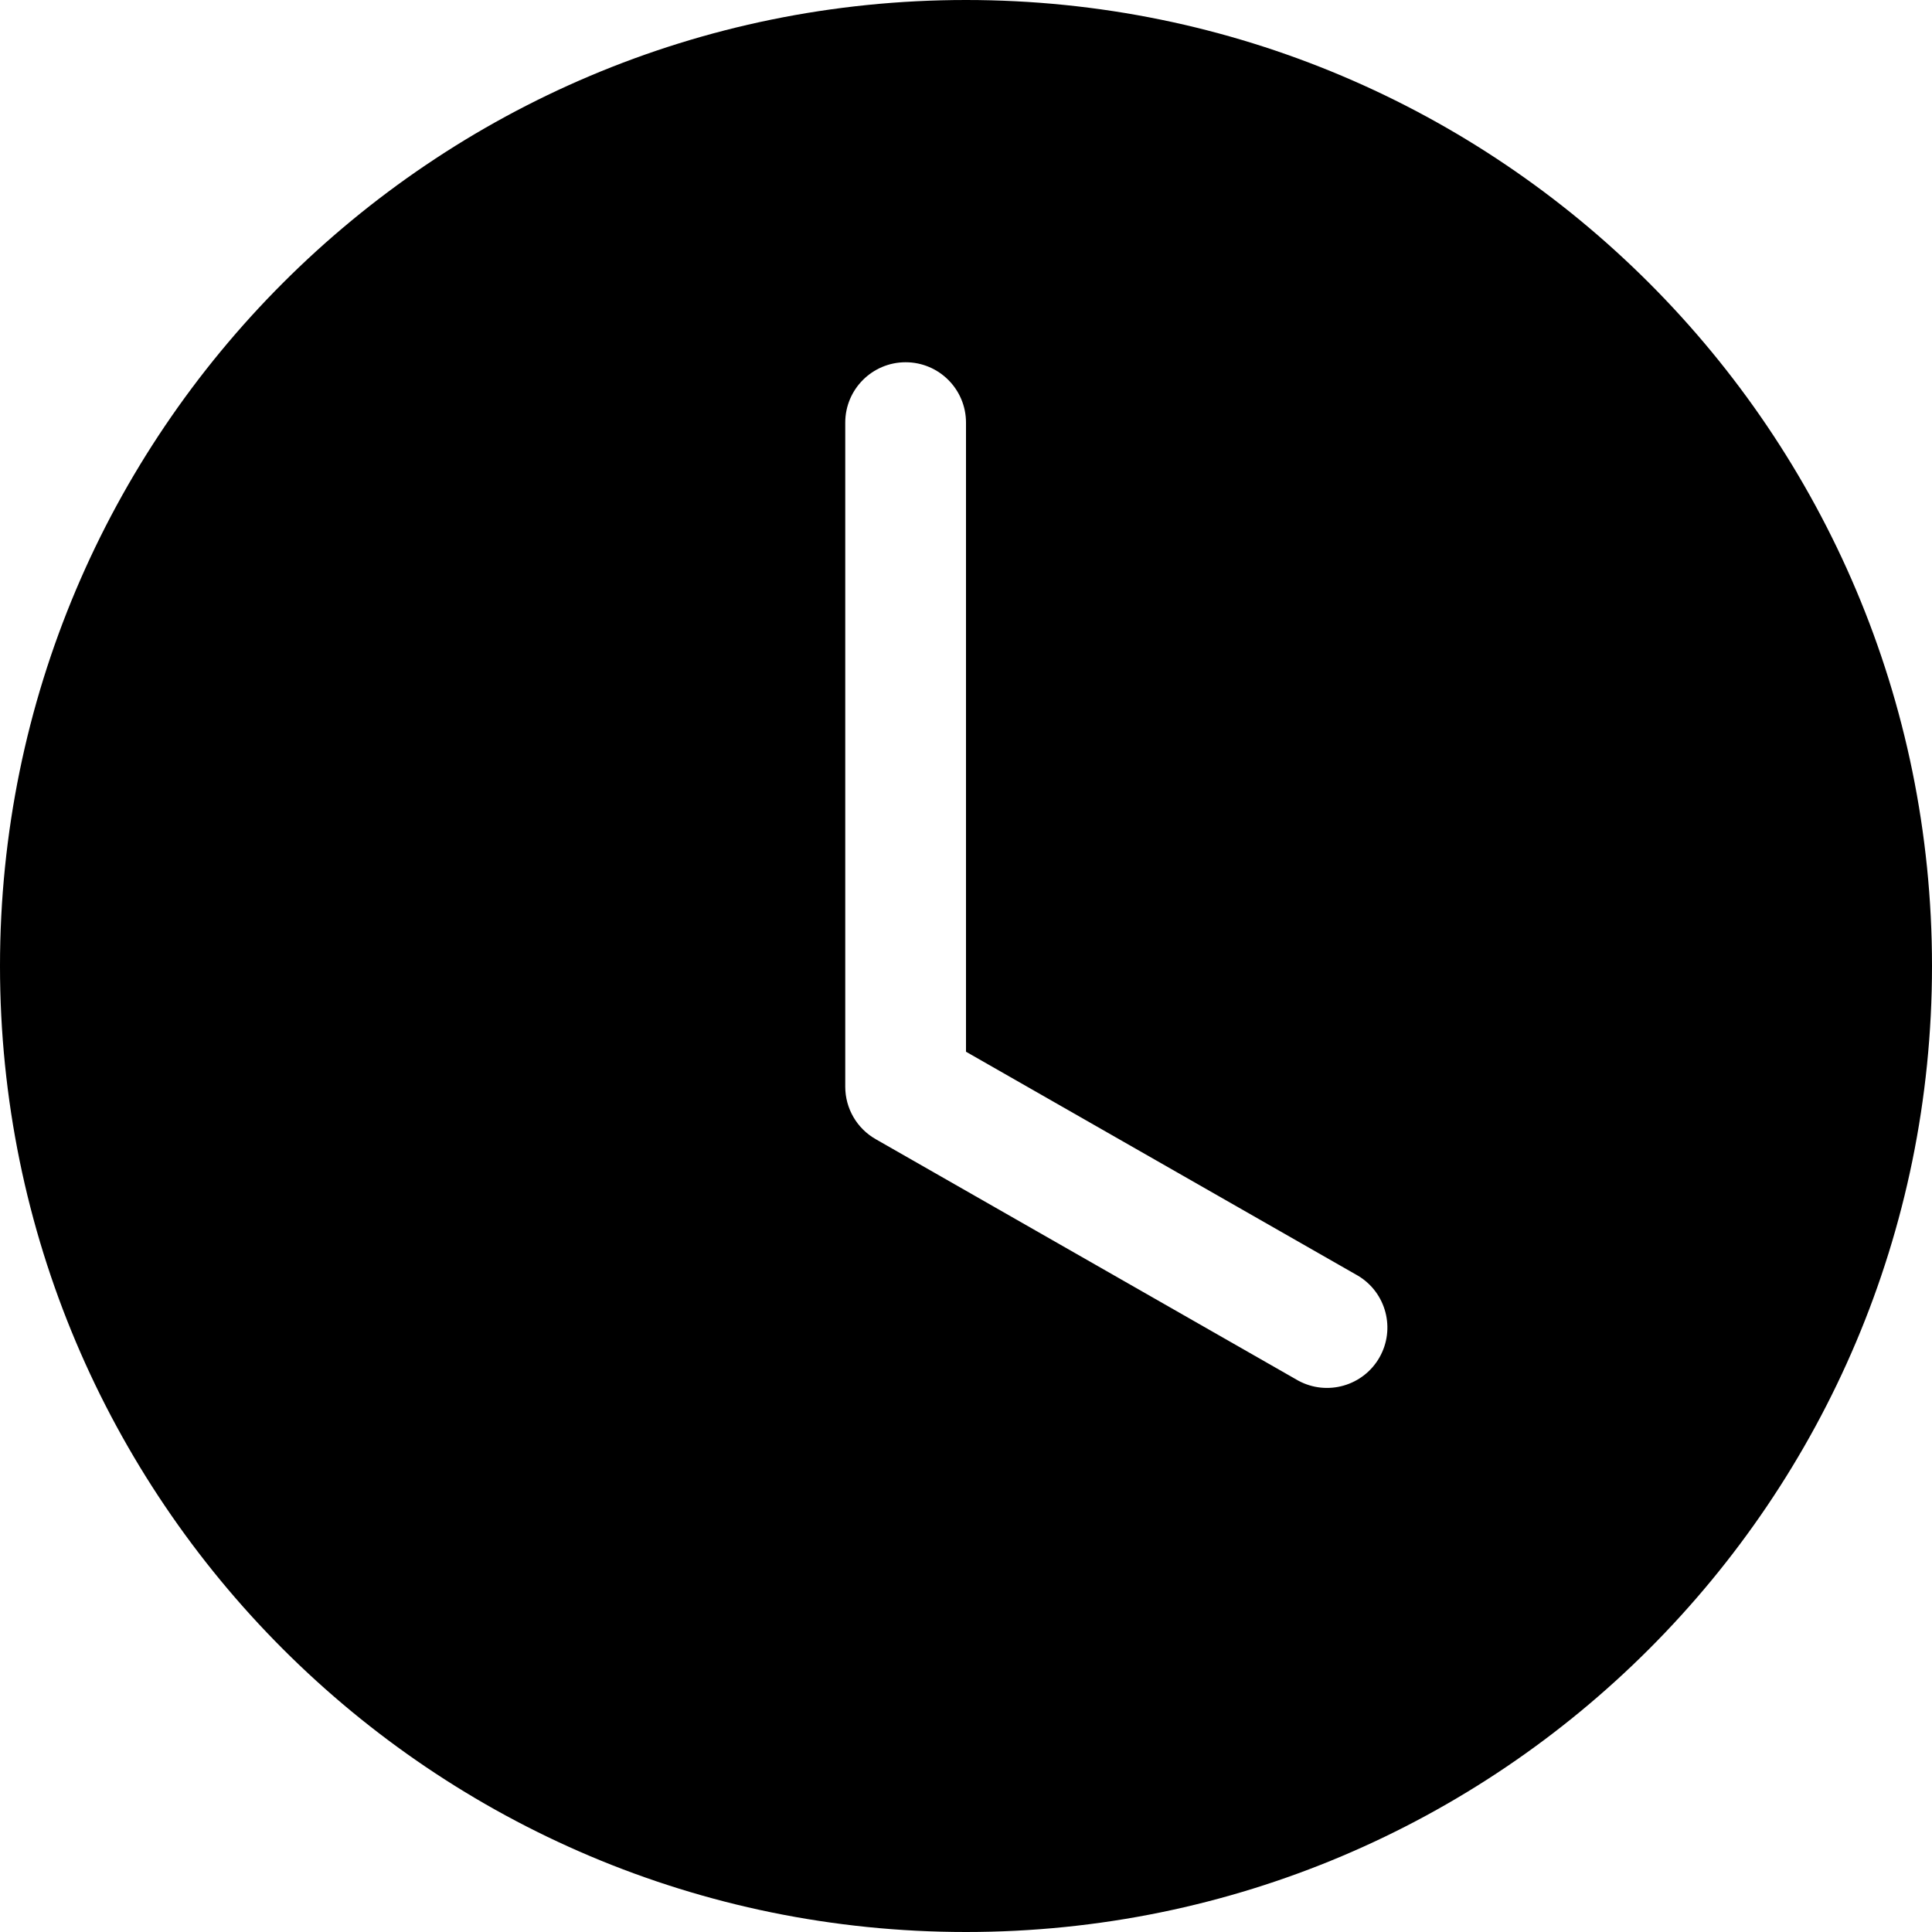
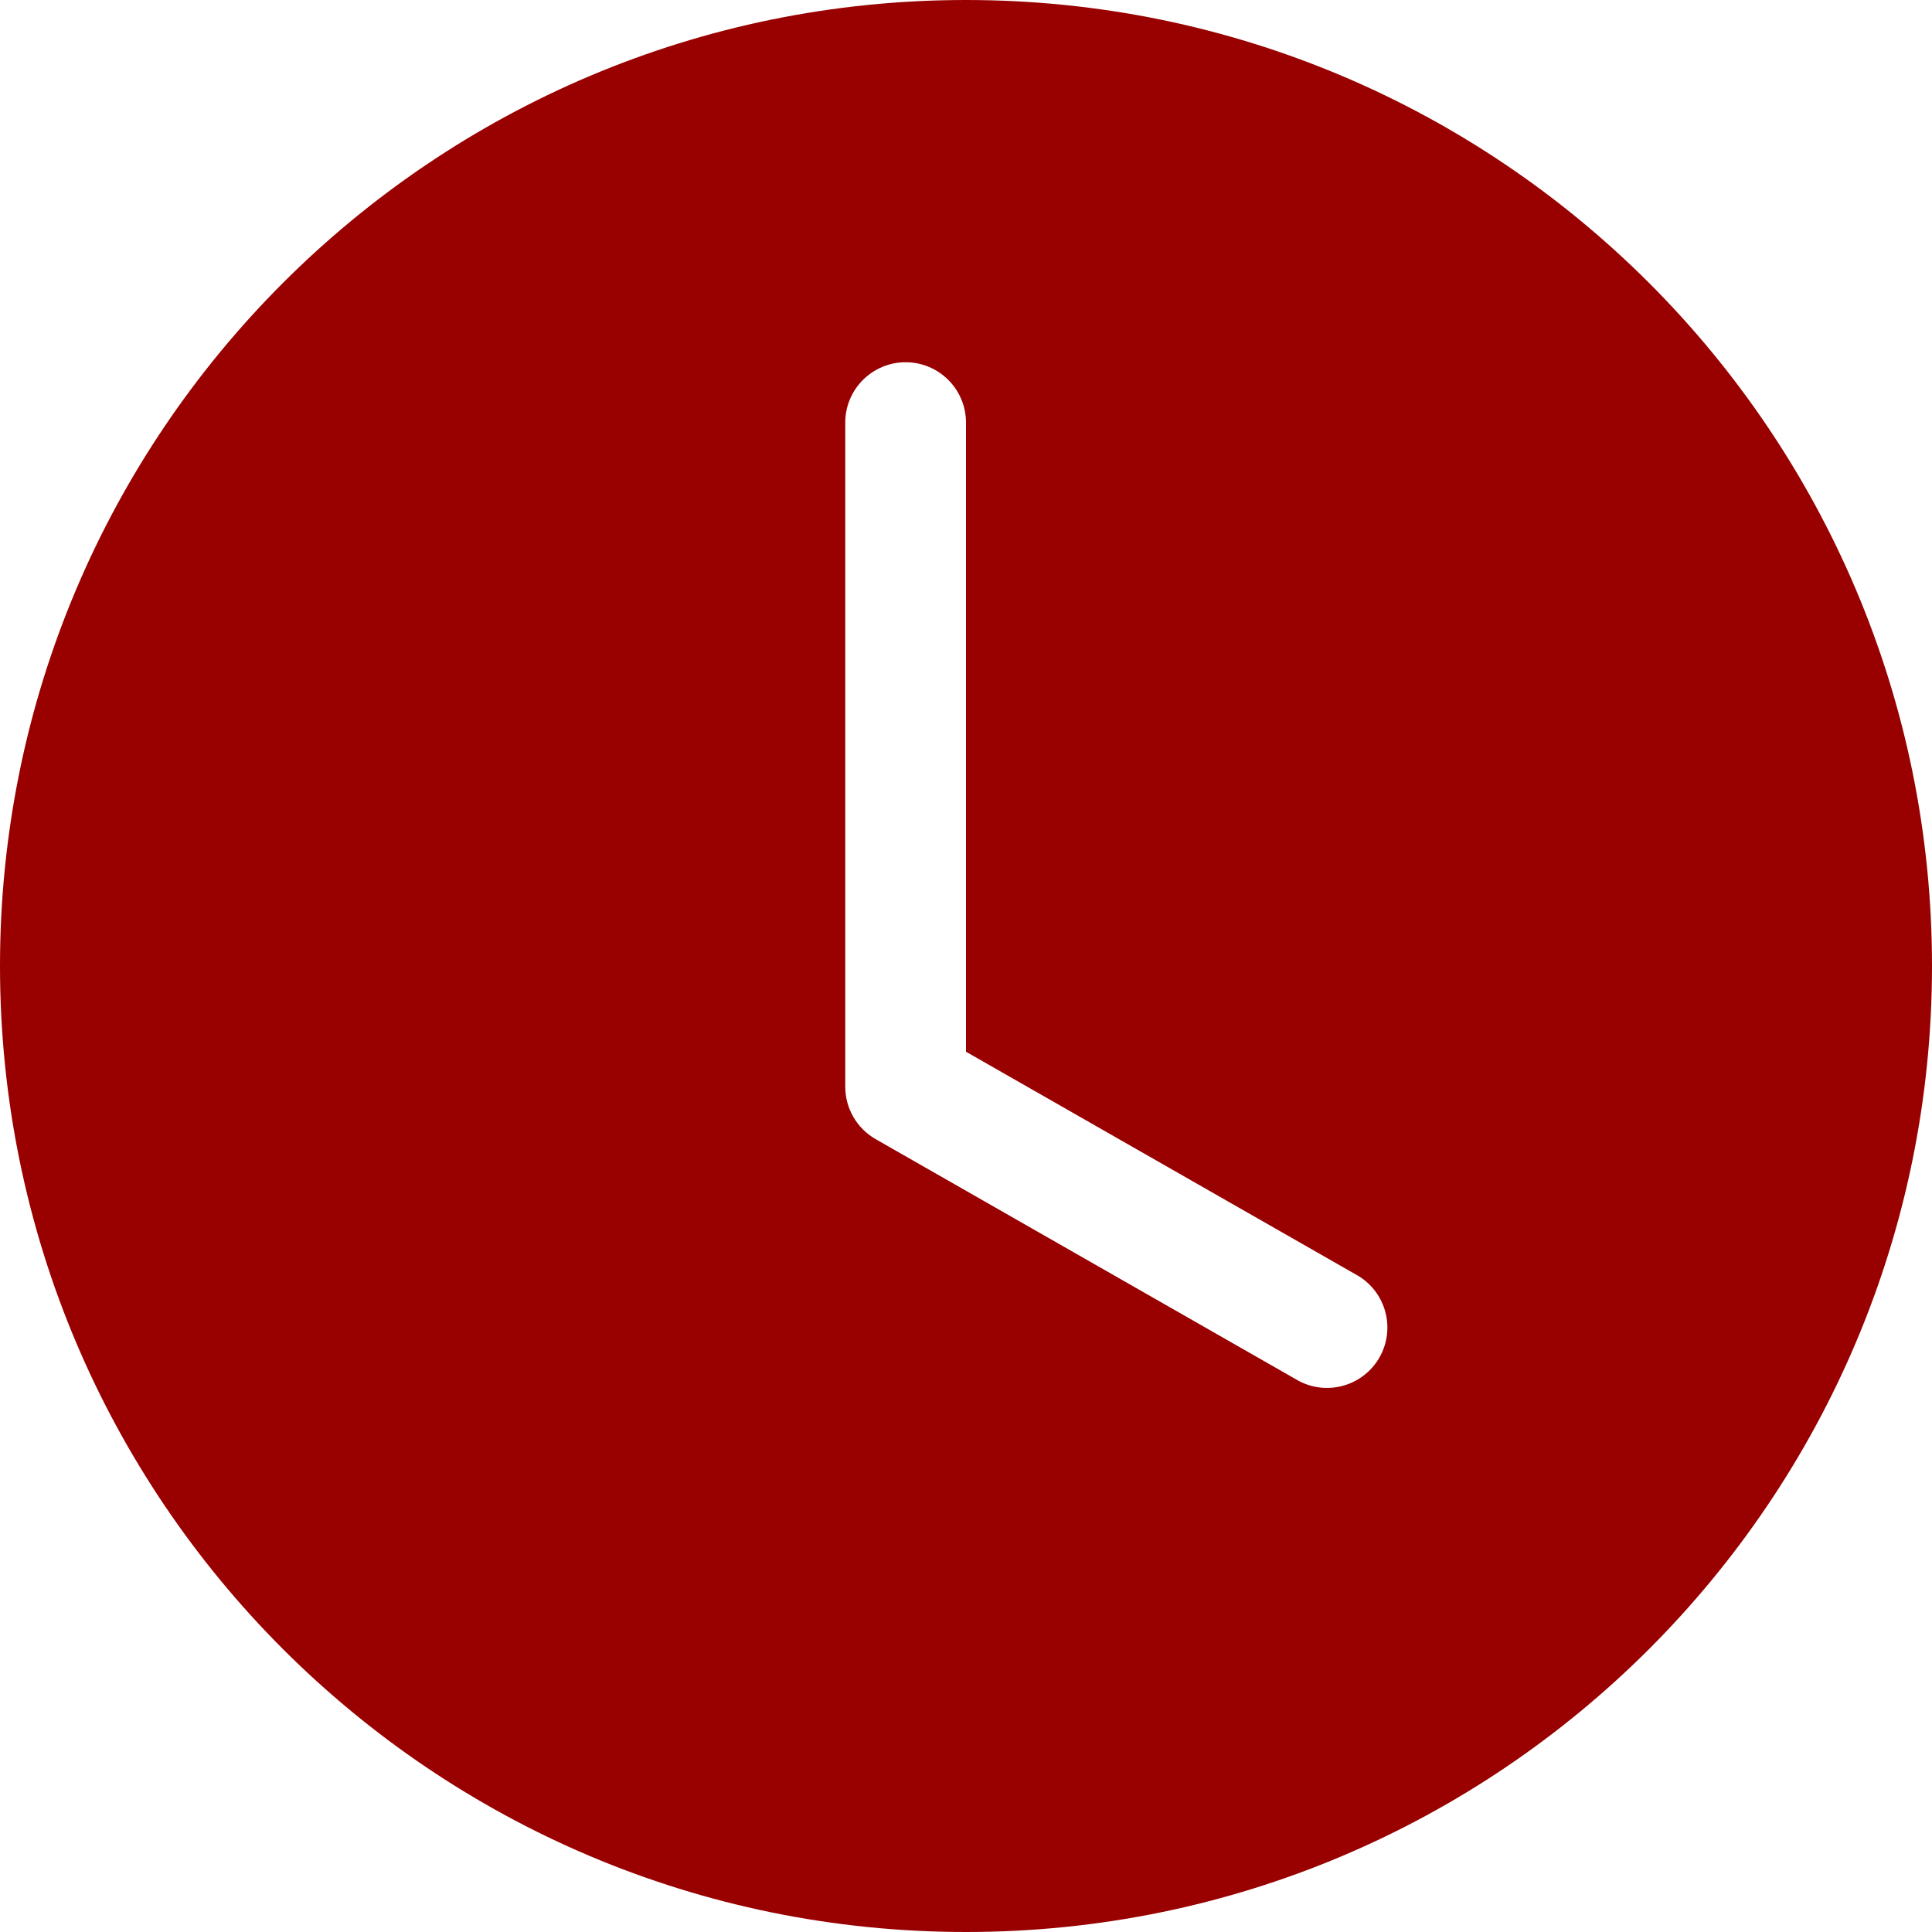
- <svg xmlns="http://www.w3.org/2000/svg" width="16" height="16" fill="currentColor" class="bi bi-clock-fill" viewBox="0 0 16 16">
+ <svg xmlns="http://www.w3.org/2000/svg" width="16" height="16" fill="#990000" class="bi bi-clock-fill" viewBox="0 0 16 16">
  <path d="M16 8A8 8 0 1 1 0 8a8 8 0 0 1 16 0zM8 3.5a.5.5 0 0 0-1 0V9a.5.5 0 0 0 .252.434l3.5 2a.5.5 0 0 0 .496-.868L8 8.71V3.5z" />
</svg>
